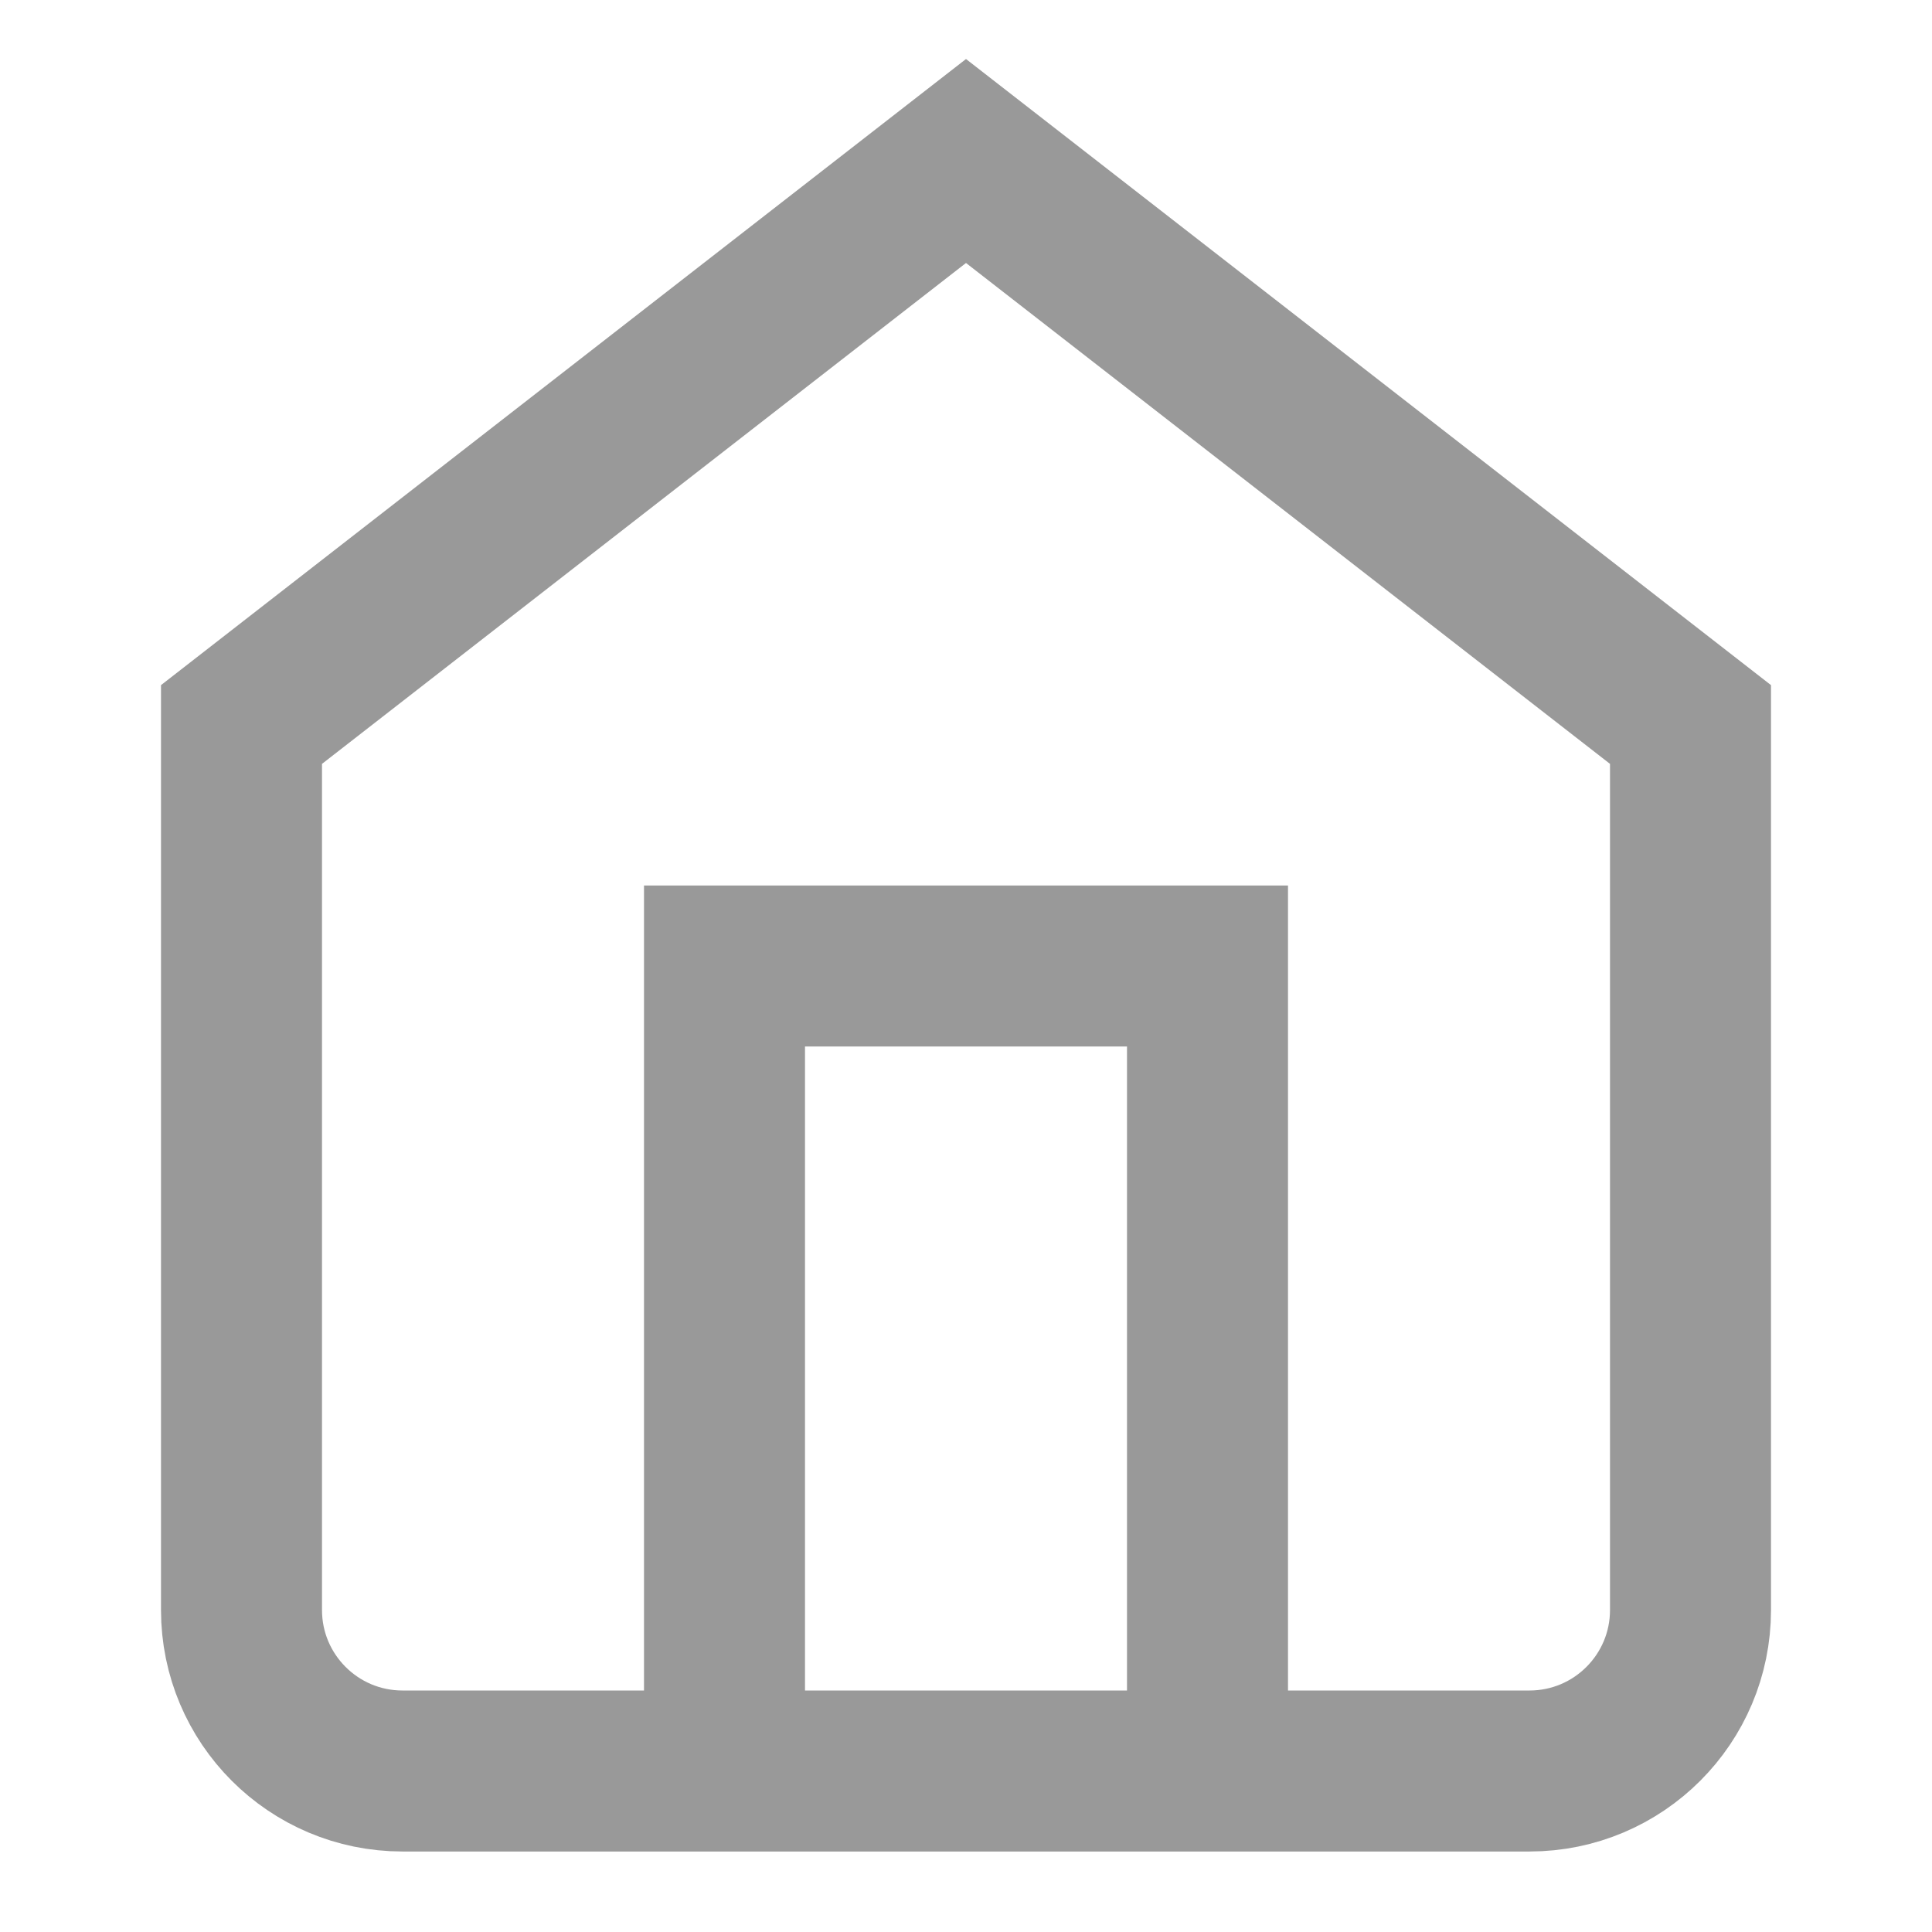
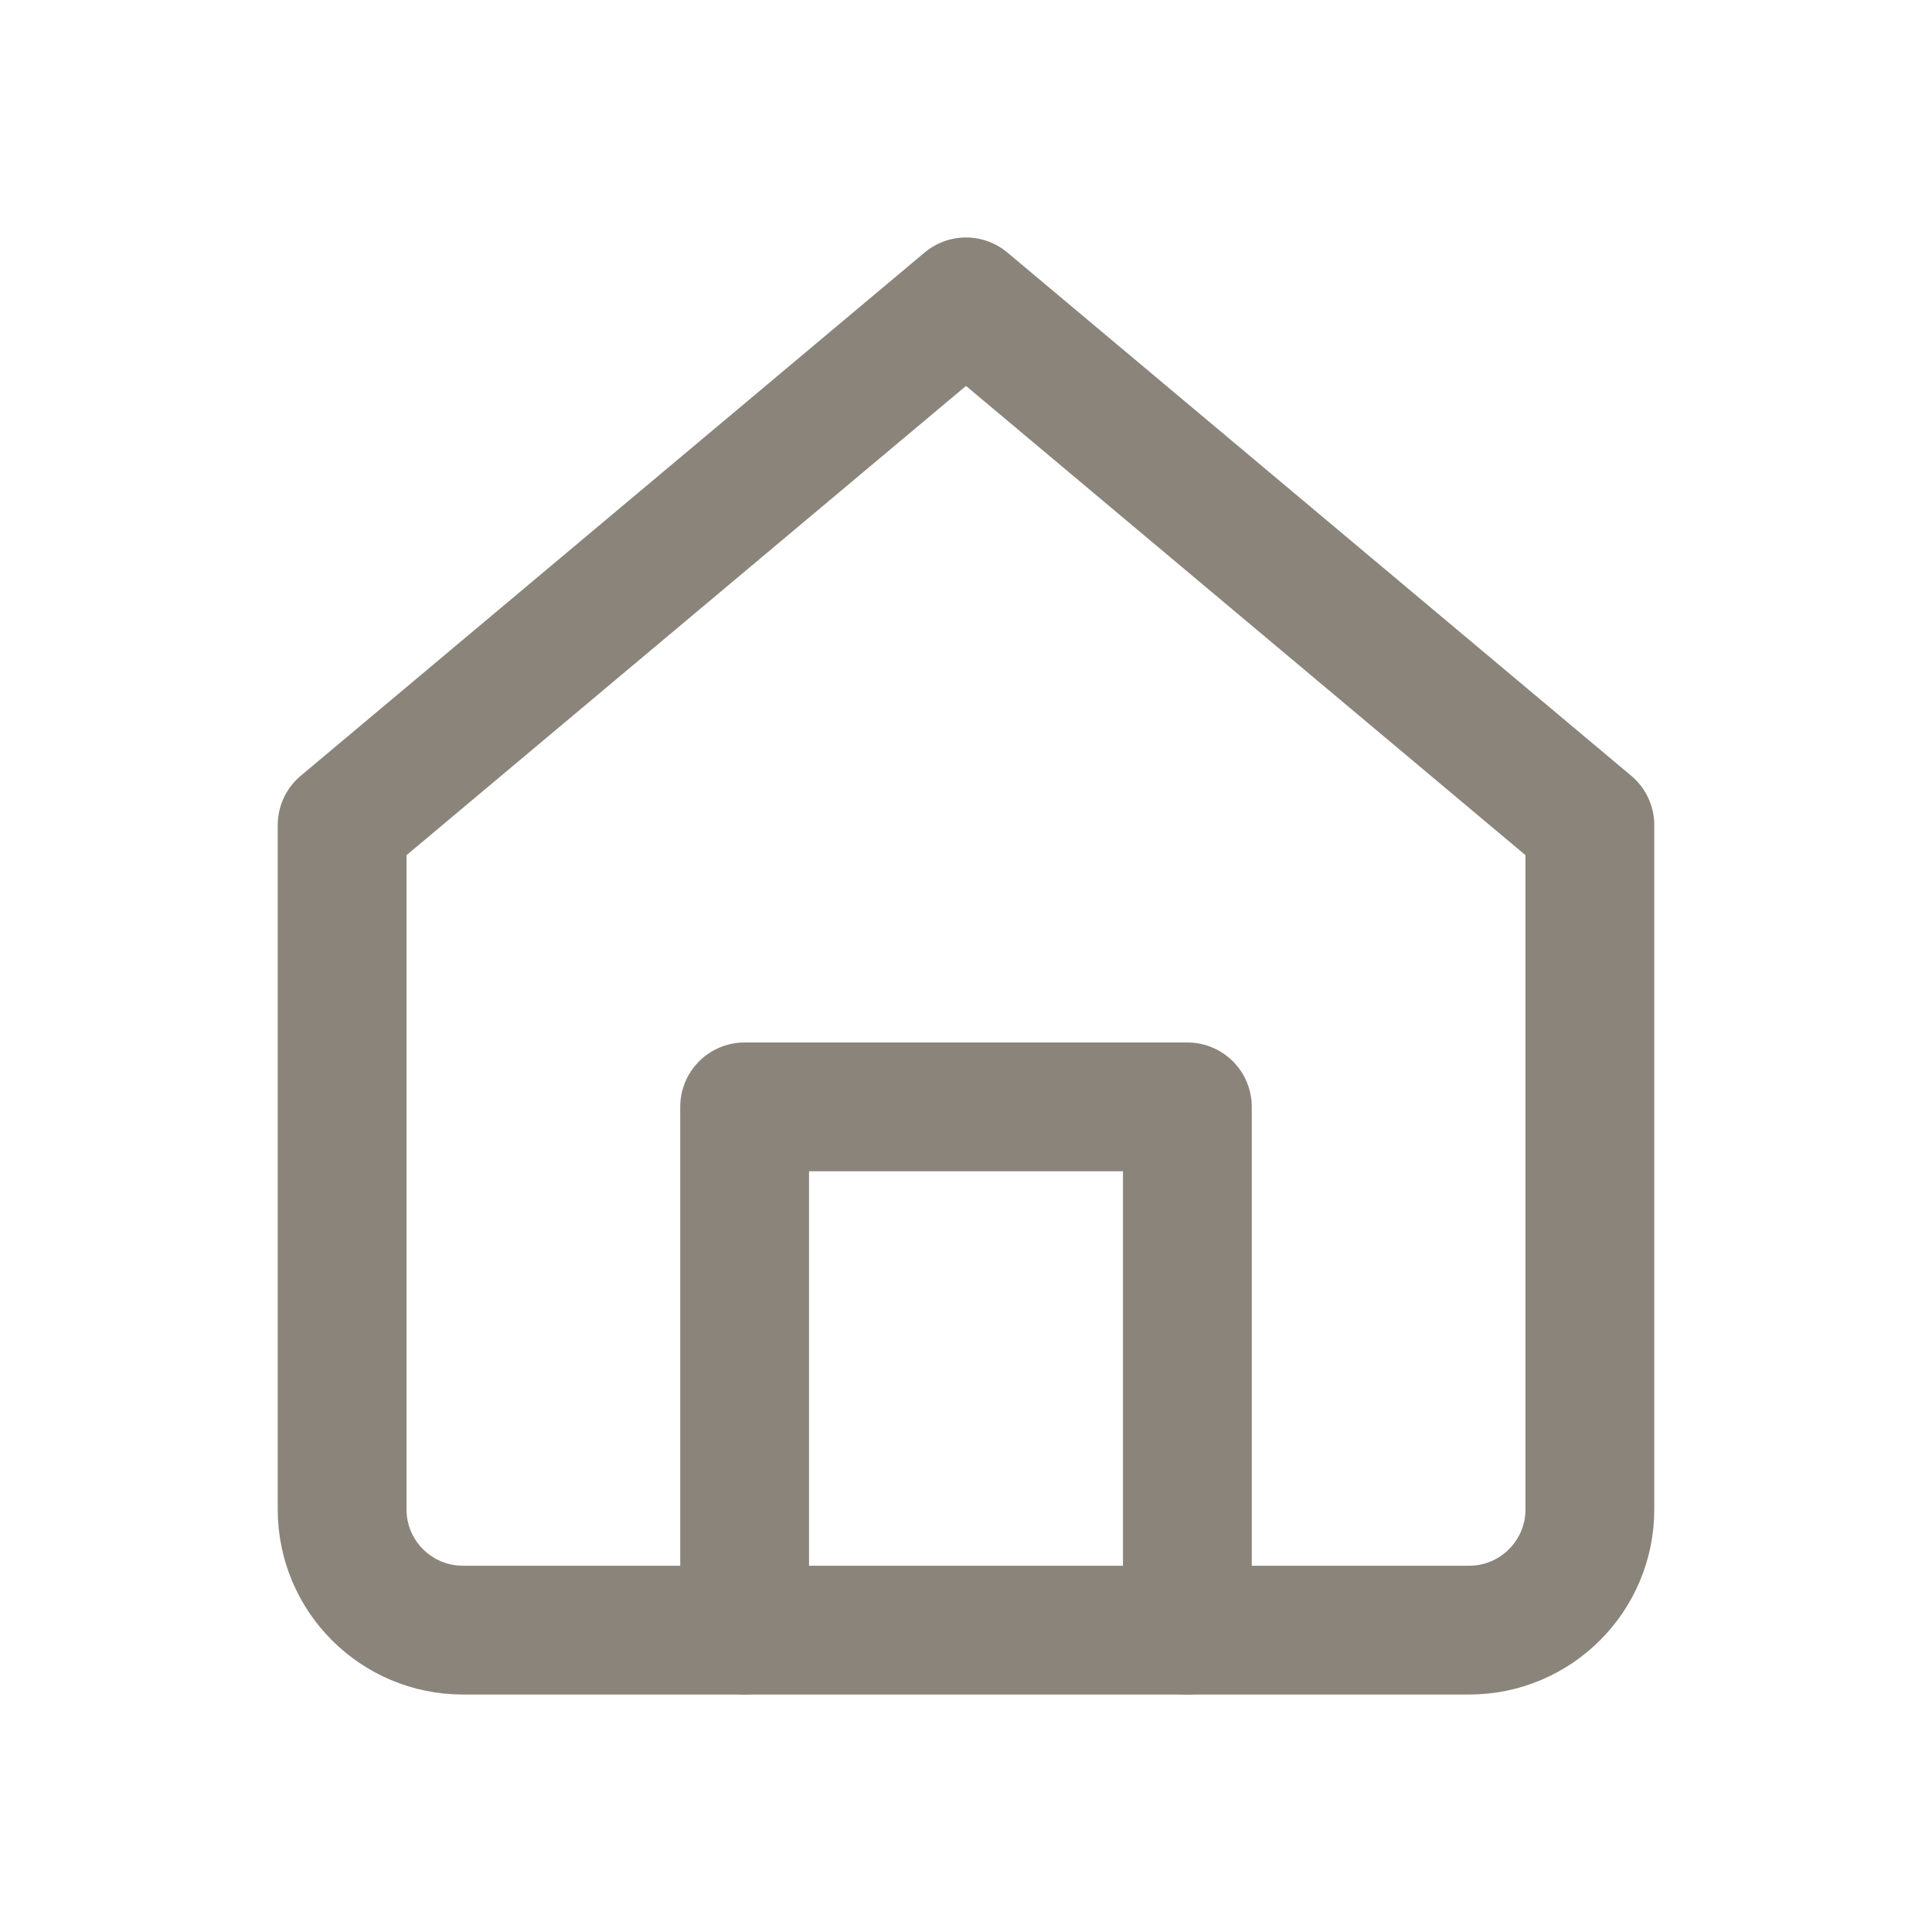
- <svg xmlns="http://www.w3.org/2000/svg" width="24" height="24" viewBox="0 0 24 24" fill="none" stroke="#999999" stroke-width="2">
-   <path d="M3 9l9-7 9 7v11a2 2 0 0 1-2 2H5a2 2 0 0 1-2-2z" />
-   <polyline points="9 22 9 12 15 12 15 22" />
+ <svg xmlns="http://www.w3.org/2000/svg" width="24" height="24" viewBox="0 0 24 24" fill="none" stroke="#8A847B" stroke-width="1.6" stroke-linecap="round" stroke-linejoin="round">
+   <path d="M4.25 10.25 12 3.75l7.75 6.5v8.5a1.5 1.5 0 0 1-1.5 1.5H5.75a1.5 1.5 0 0 1-1.5-1.5v-8.5Z" />
+   <path d="M9.25 20.25v-6.5h5.5v6.5" />
</svg>
